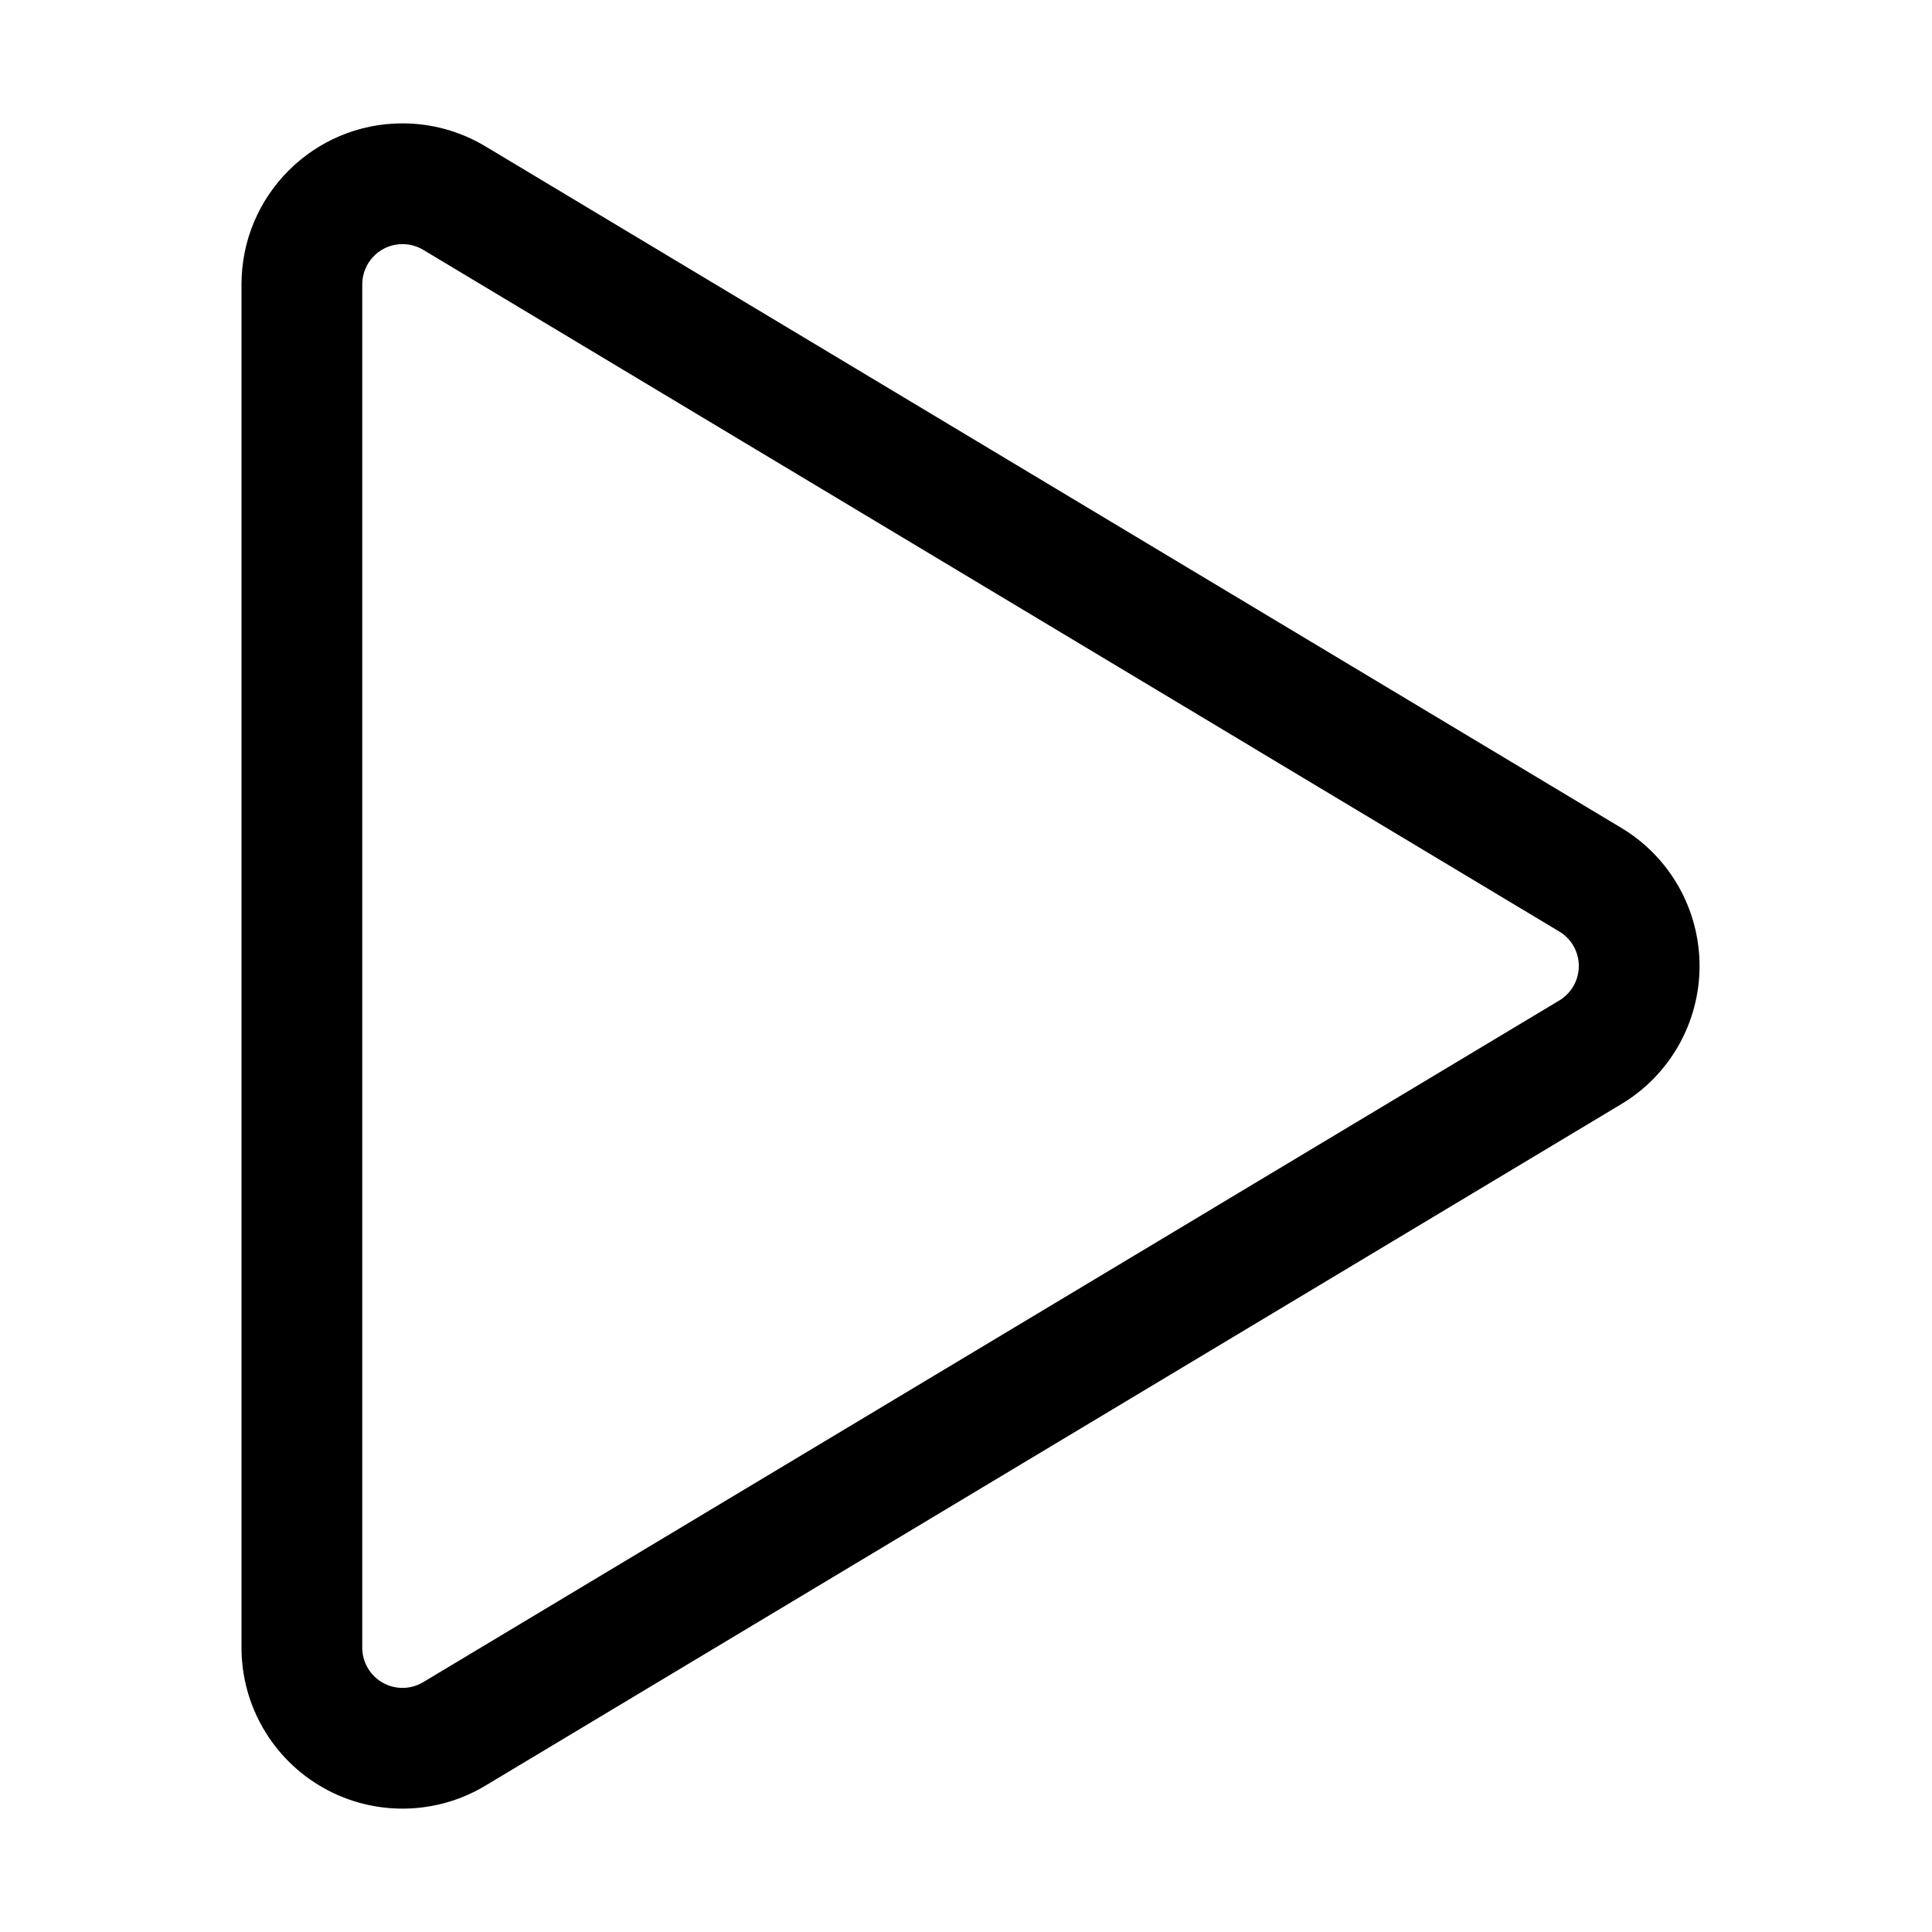
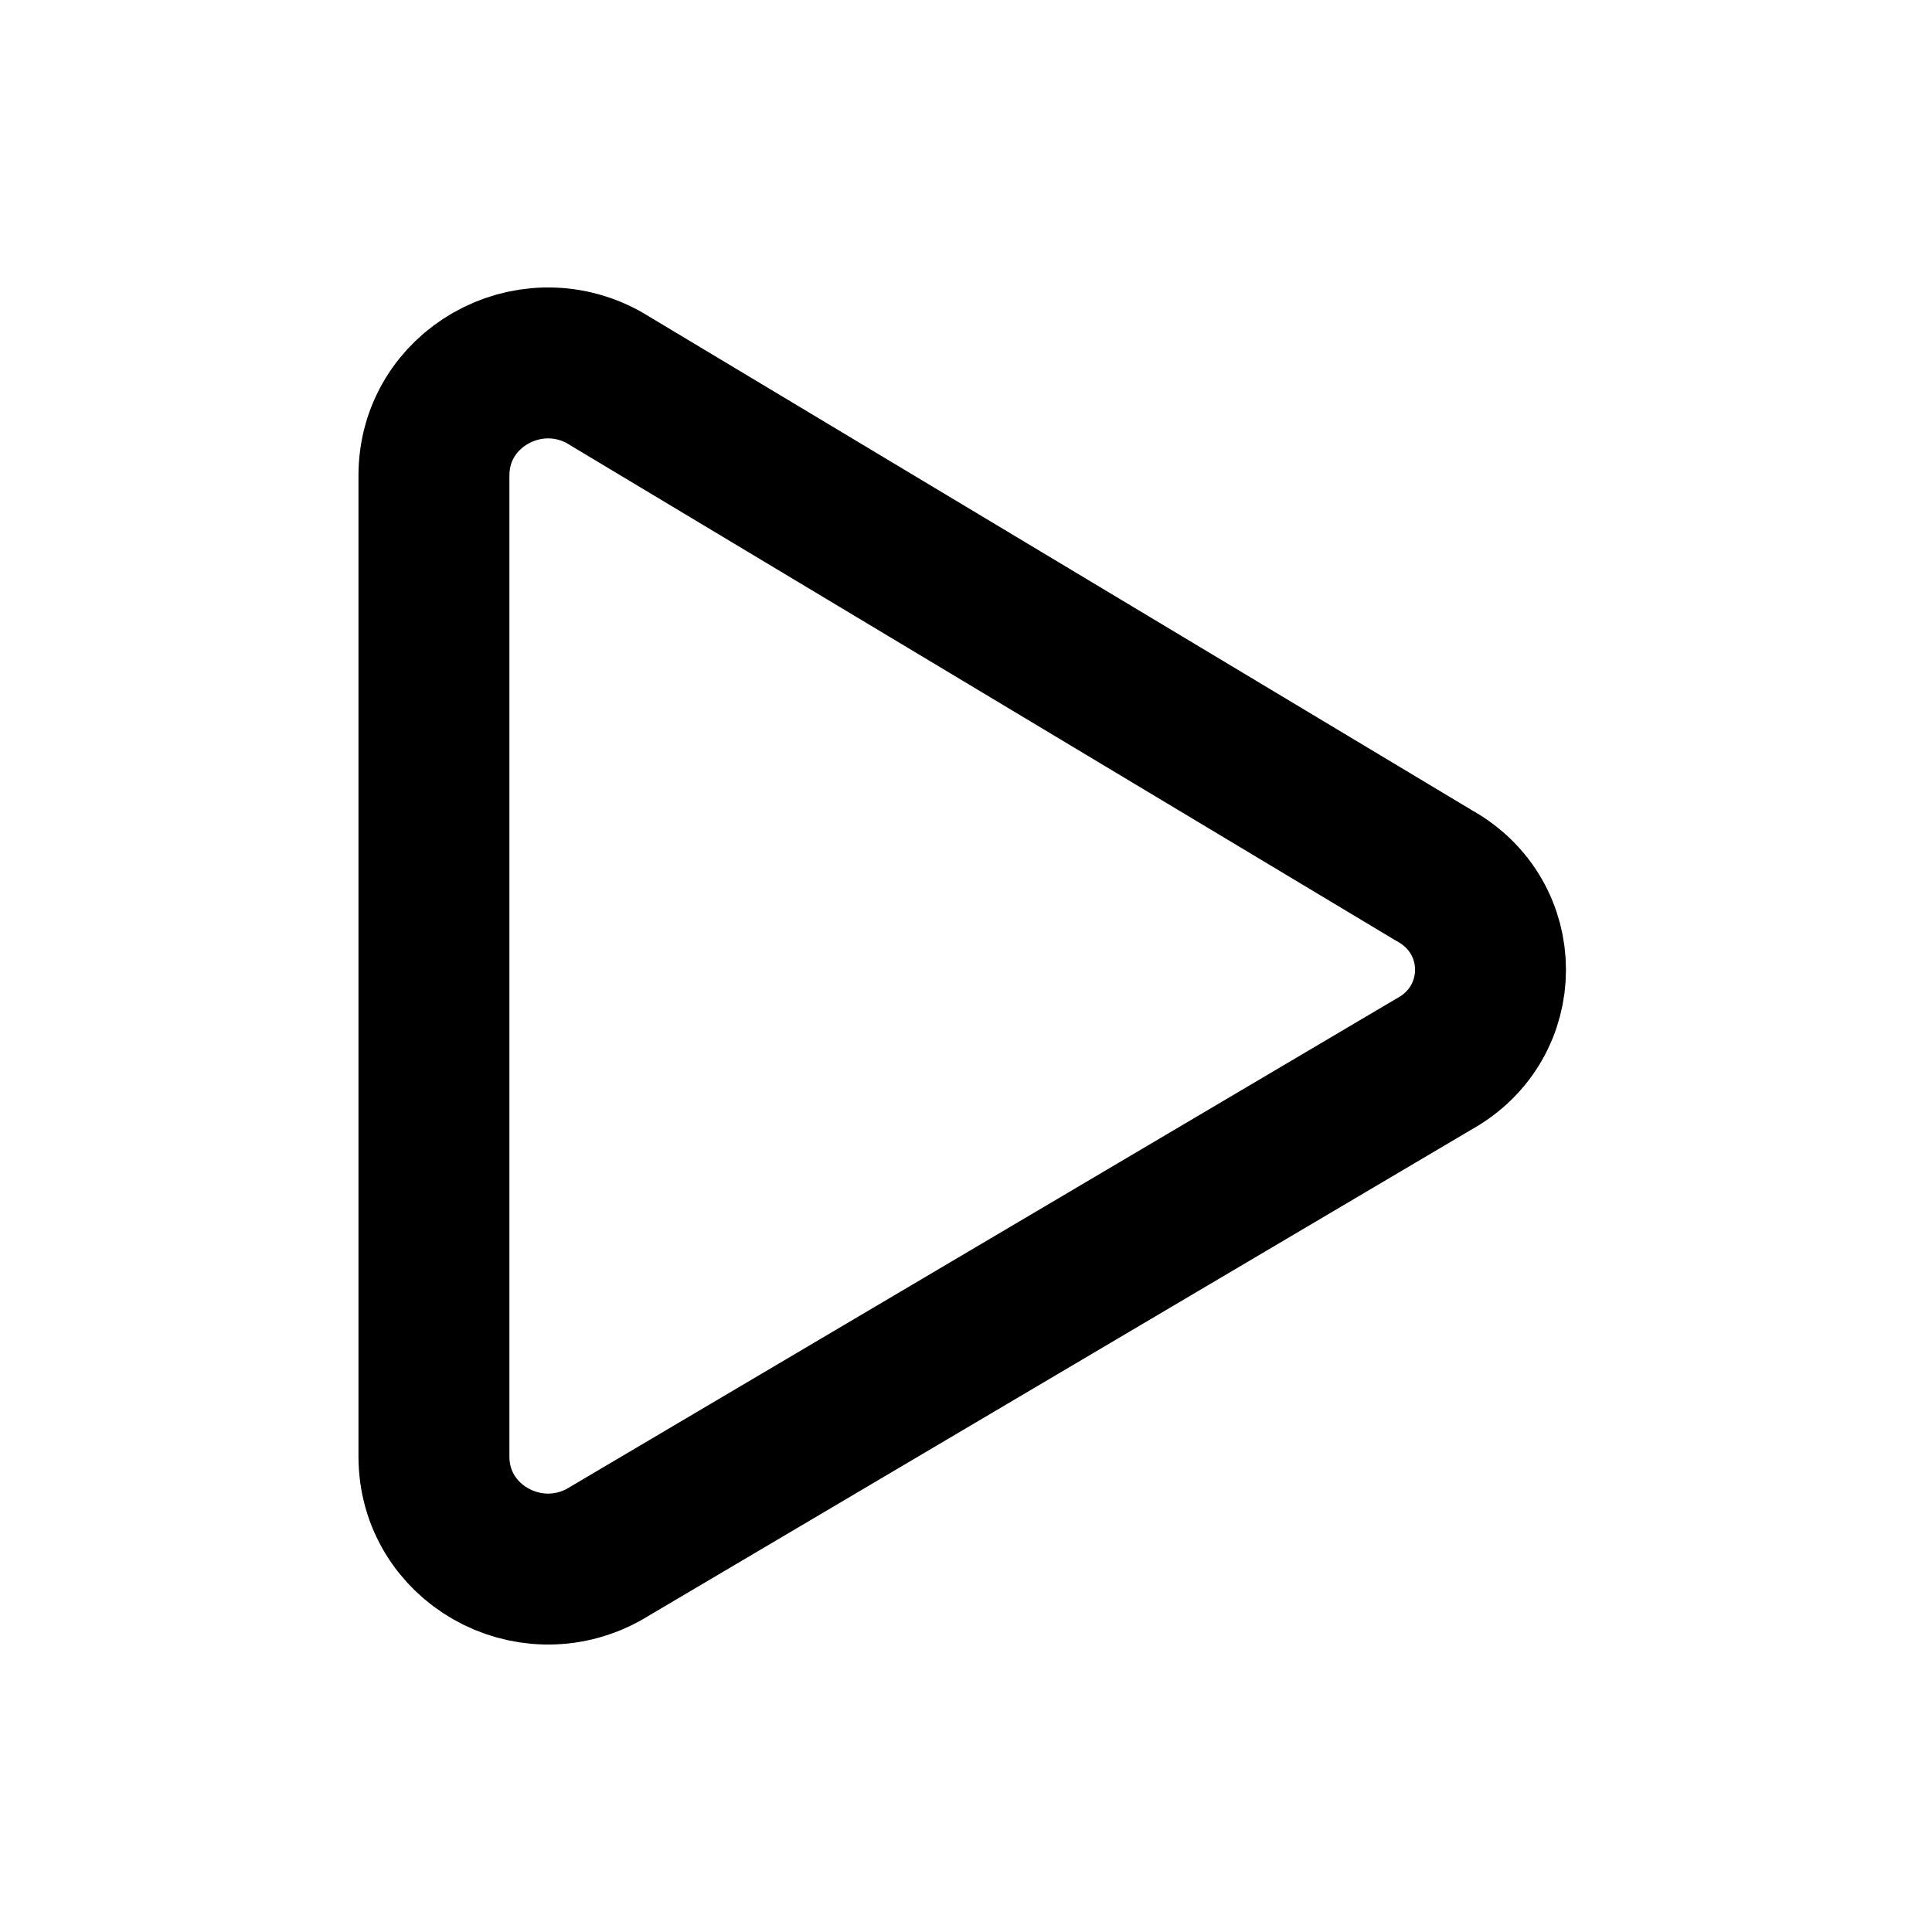
- <svg xmlns="http://www.w3.org/2000/svg" class="aside-icon icon-run" viewBox="0 0 1024 1024" version="1.1">
-   <path d="M213.333 65.387a85.333 85.333 0 0 1 43.904 12.16L859.371 438.827a85.333 85.333 0 0 1 0 146.347L257.237 946.453A85.333 85.333 0 0 1 128 873.28V150.72a85.333 85.333 0 0 1 85.333-85.333z m0 64a21.333 21.333 0 0 0-21.184 18.837L192 150.72v722.56a21.333 21.333 0 0 0 30.101 19.456l2.197-1.152L826.453 530.283a21.333 21.333 0 0 0 2.048-35.179l-2.048-1.387L224.299 132.416A21.333 21.333 0 0 0 213.333 129.387z" />
+ <svg xmlns="http://www.w3.org/2000/svg" class="aside-icon icon-run" viewBox="0 0 1024 1024">
+   <path d="M320 200c-40-22-90 6-90 52v520c0 46 50 74 90 52l440-260c40-22 40-78 0-100L320 200z" fill="none" stroke="currentColor" stroke-width="80" stroke-linejoin="round" stroke-linecap="round" />
</svg>
